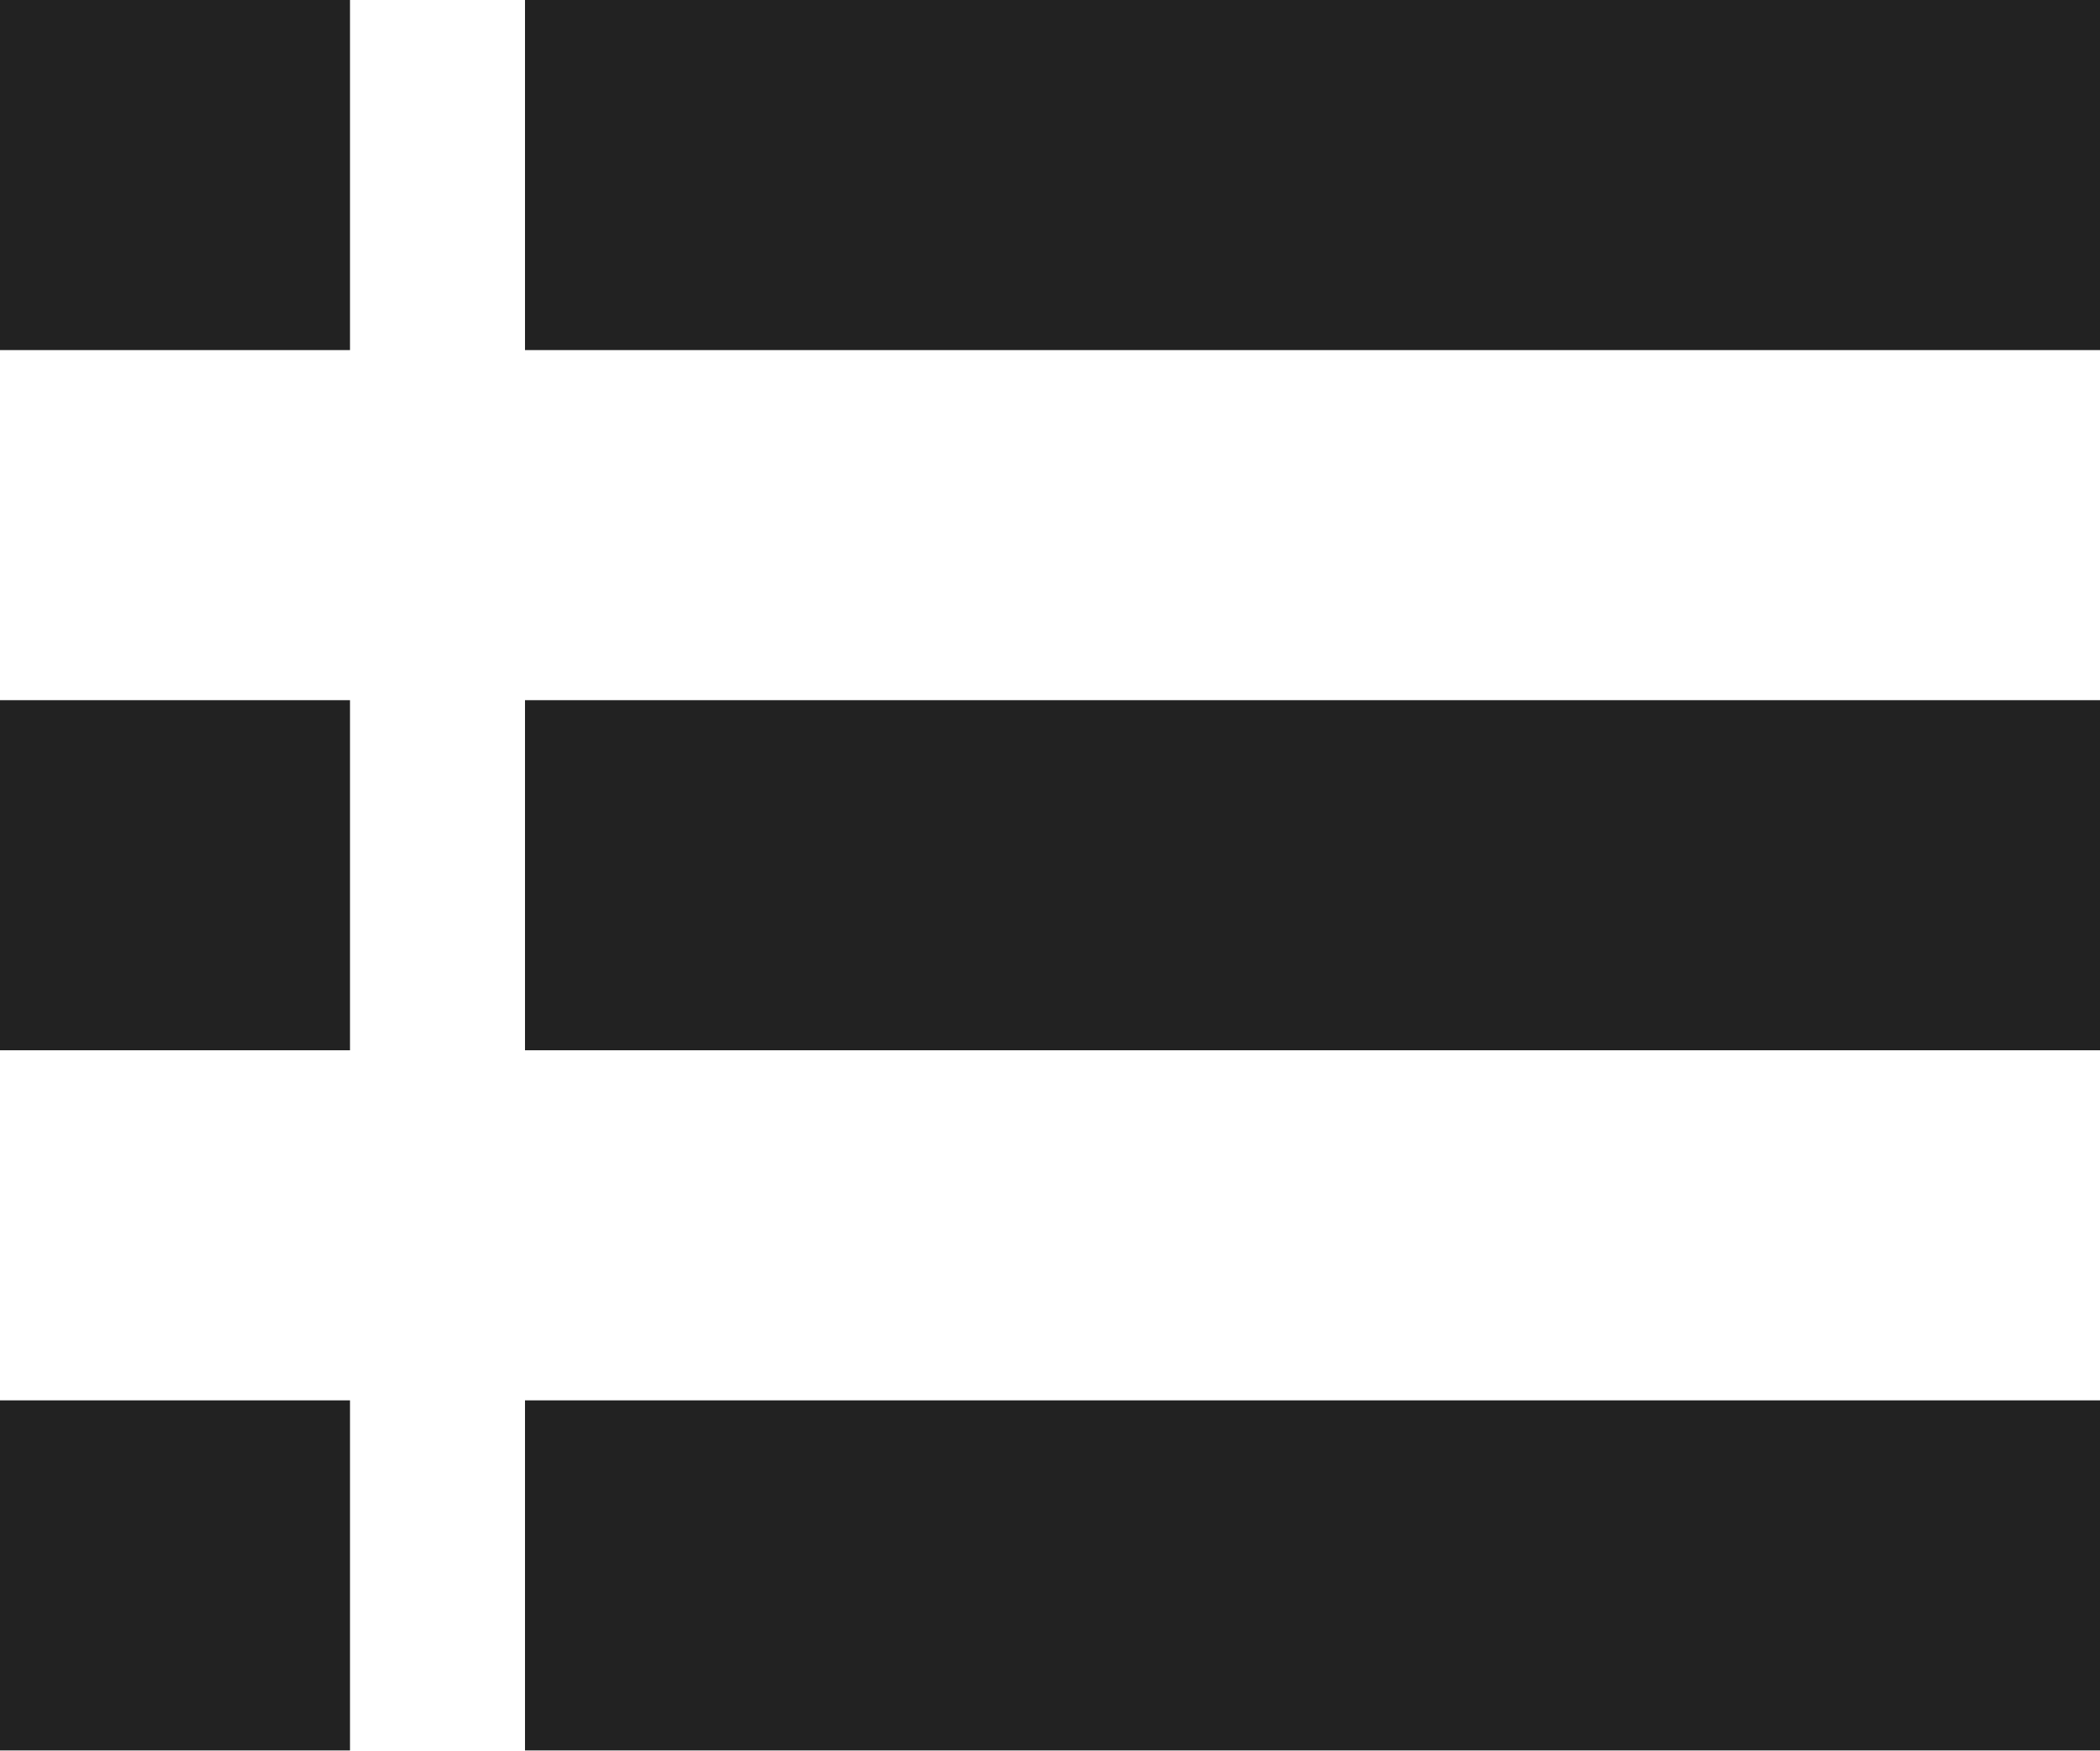
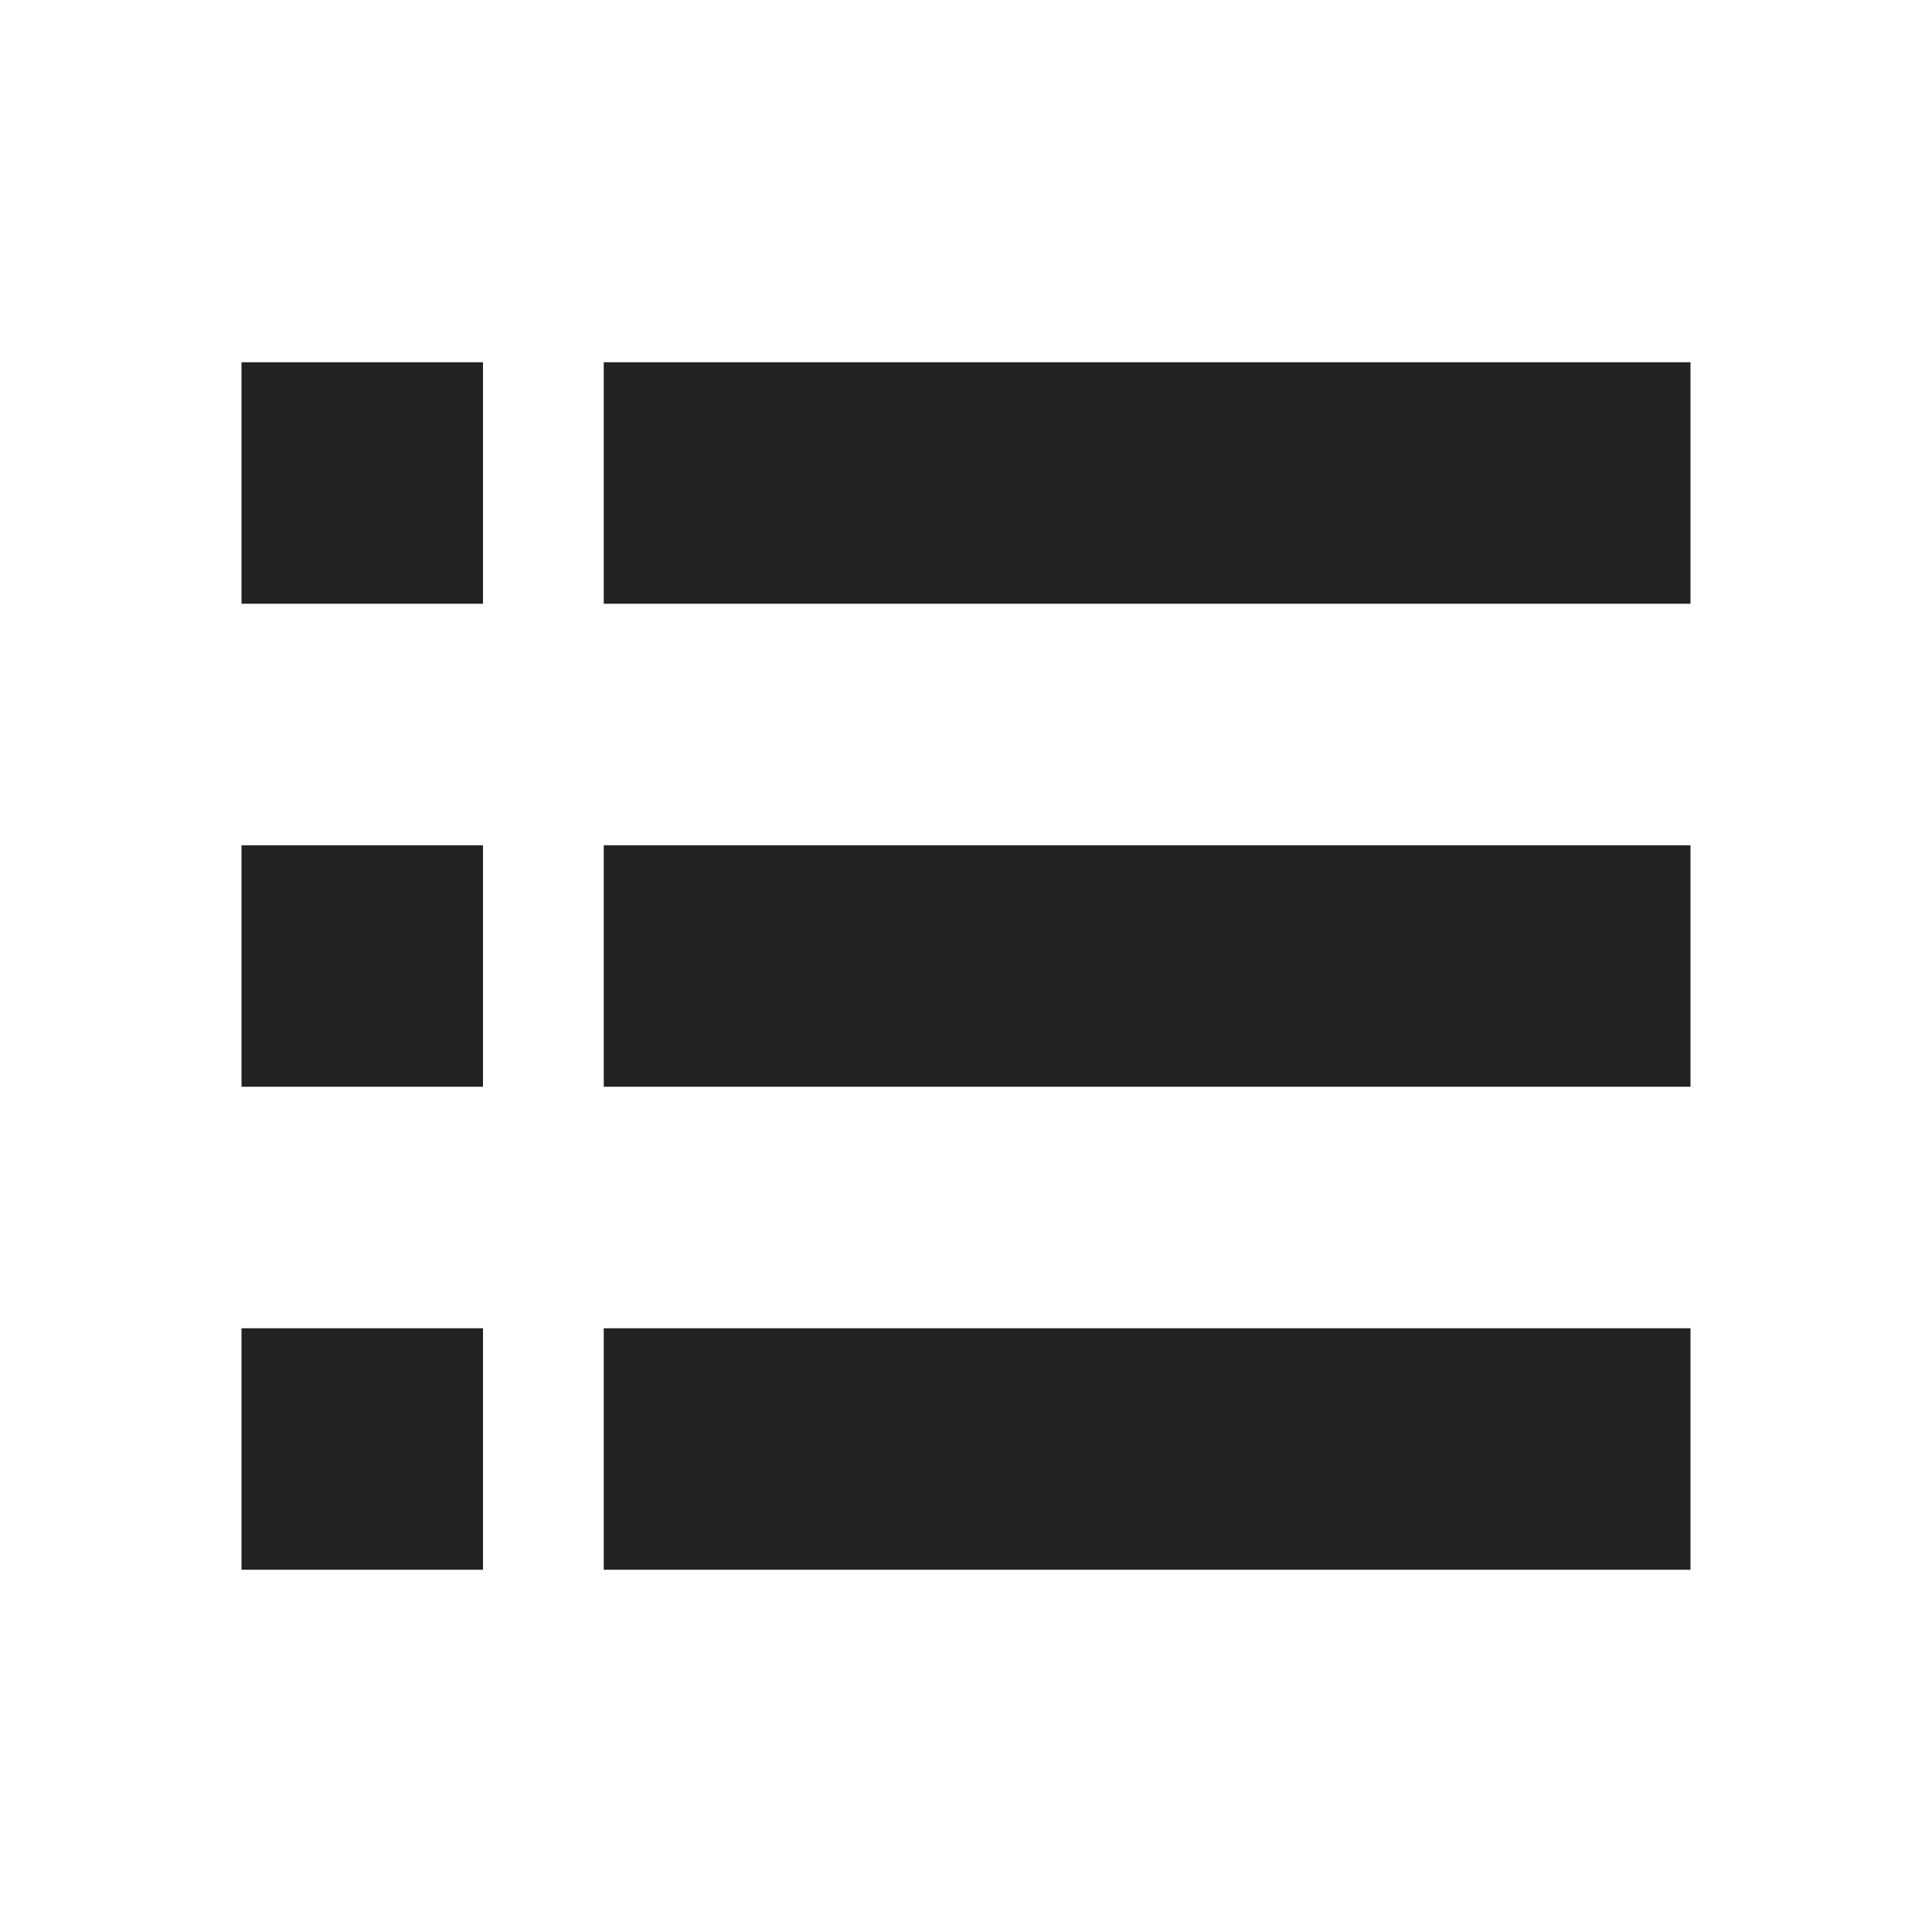
- <svg xmlns="http://www.w3.org/2000/svg" width="12" height="10" viewBox="0 0 12 10">
-   <path fill="#222" fill-rule="evenodd" d="M0 0h2v2H0V0zm0 4h2v2H0V4zm0 4h2v2H0V8zm3-8h9v2H3V0zm0 4h9v2H3V4zm0 4h9v2H3V8z" />
+ <svg xmlns="http://www.w3.org/2000/svg" width="16" height="16" viewBox="0 0 16 16">
+   <path fill="#222222" fill-rule="evenodd" d="M2,3 L4,3 L4,5 L2,5 L2,3 Z M2,7 L4,7 L4,9 L2,9 L2,7 Z M2,11 L4,11 L4,13 L2,13 L2,11 Z M5,3 L14,3 L14,5 L5,5 L5,3 Z M5,7 L14,7 L14,9 L5,9 L5,7 Z M5,11 L14,11 L14,13 L5,13 L5,11 Z" />
</svg>
